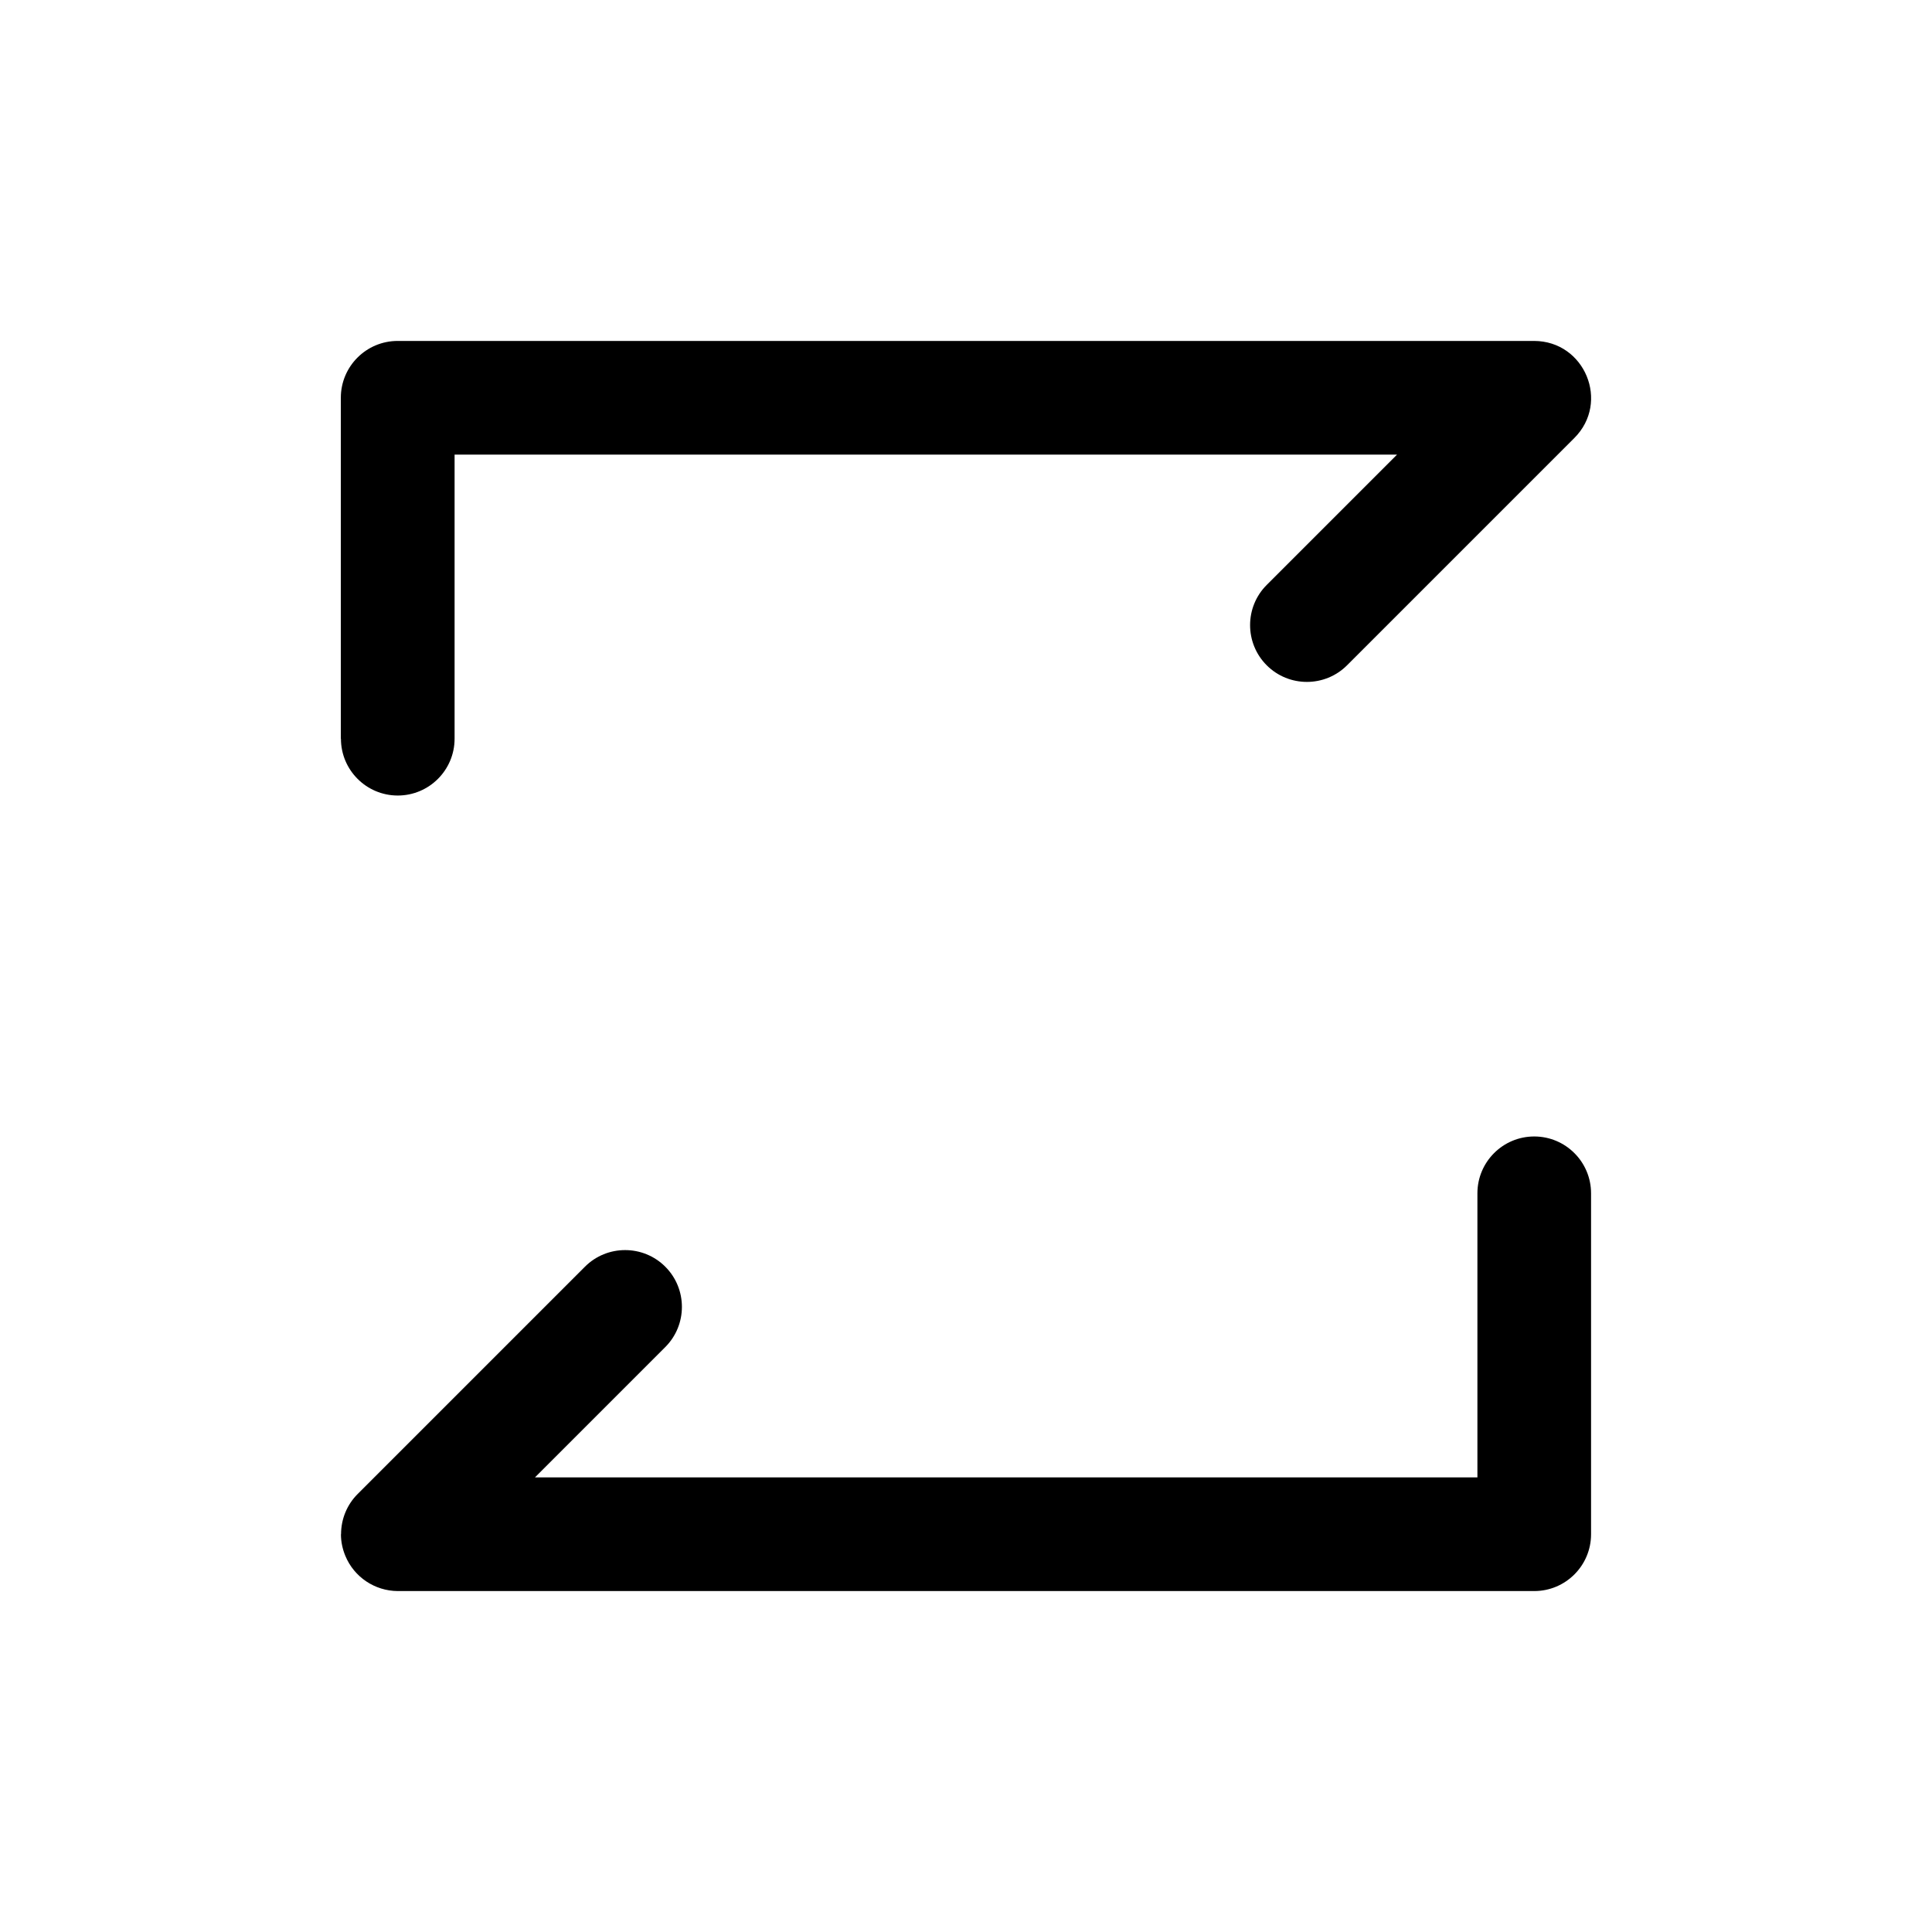
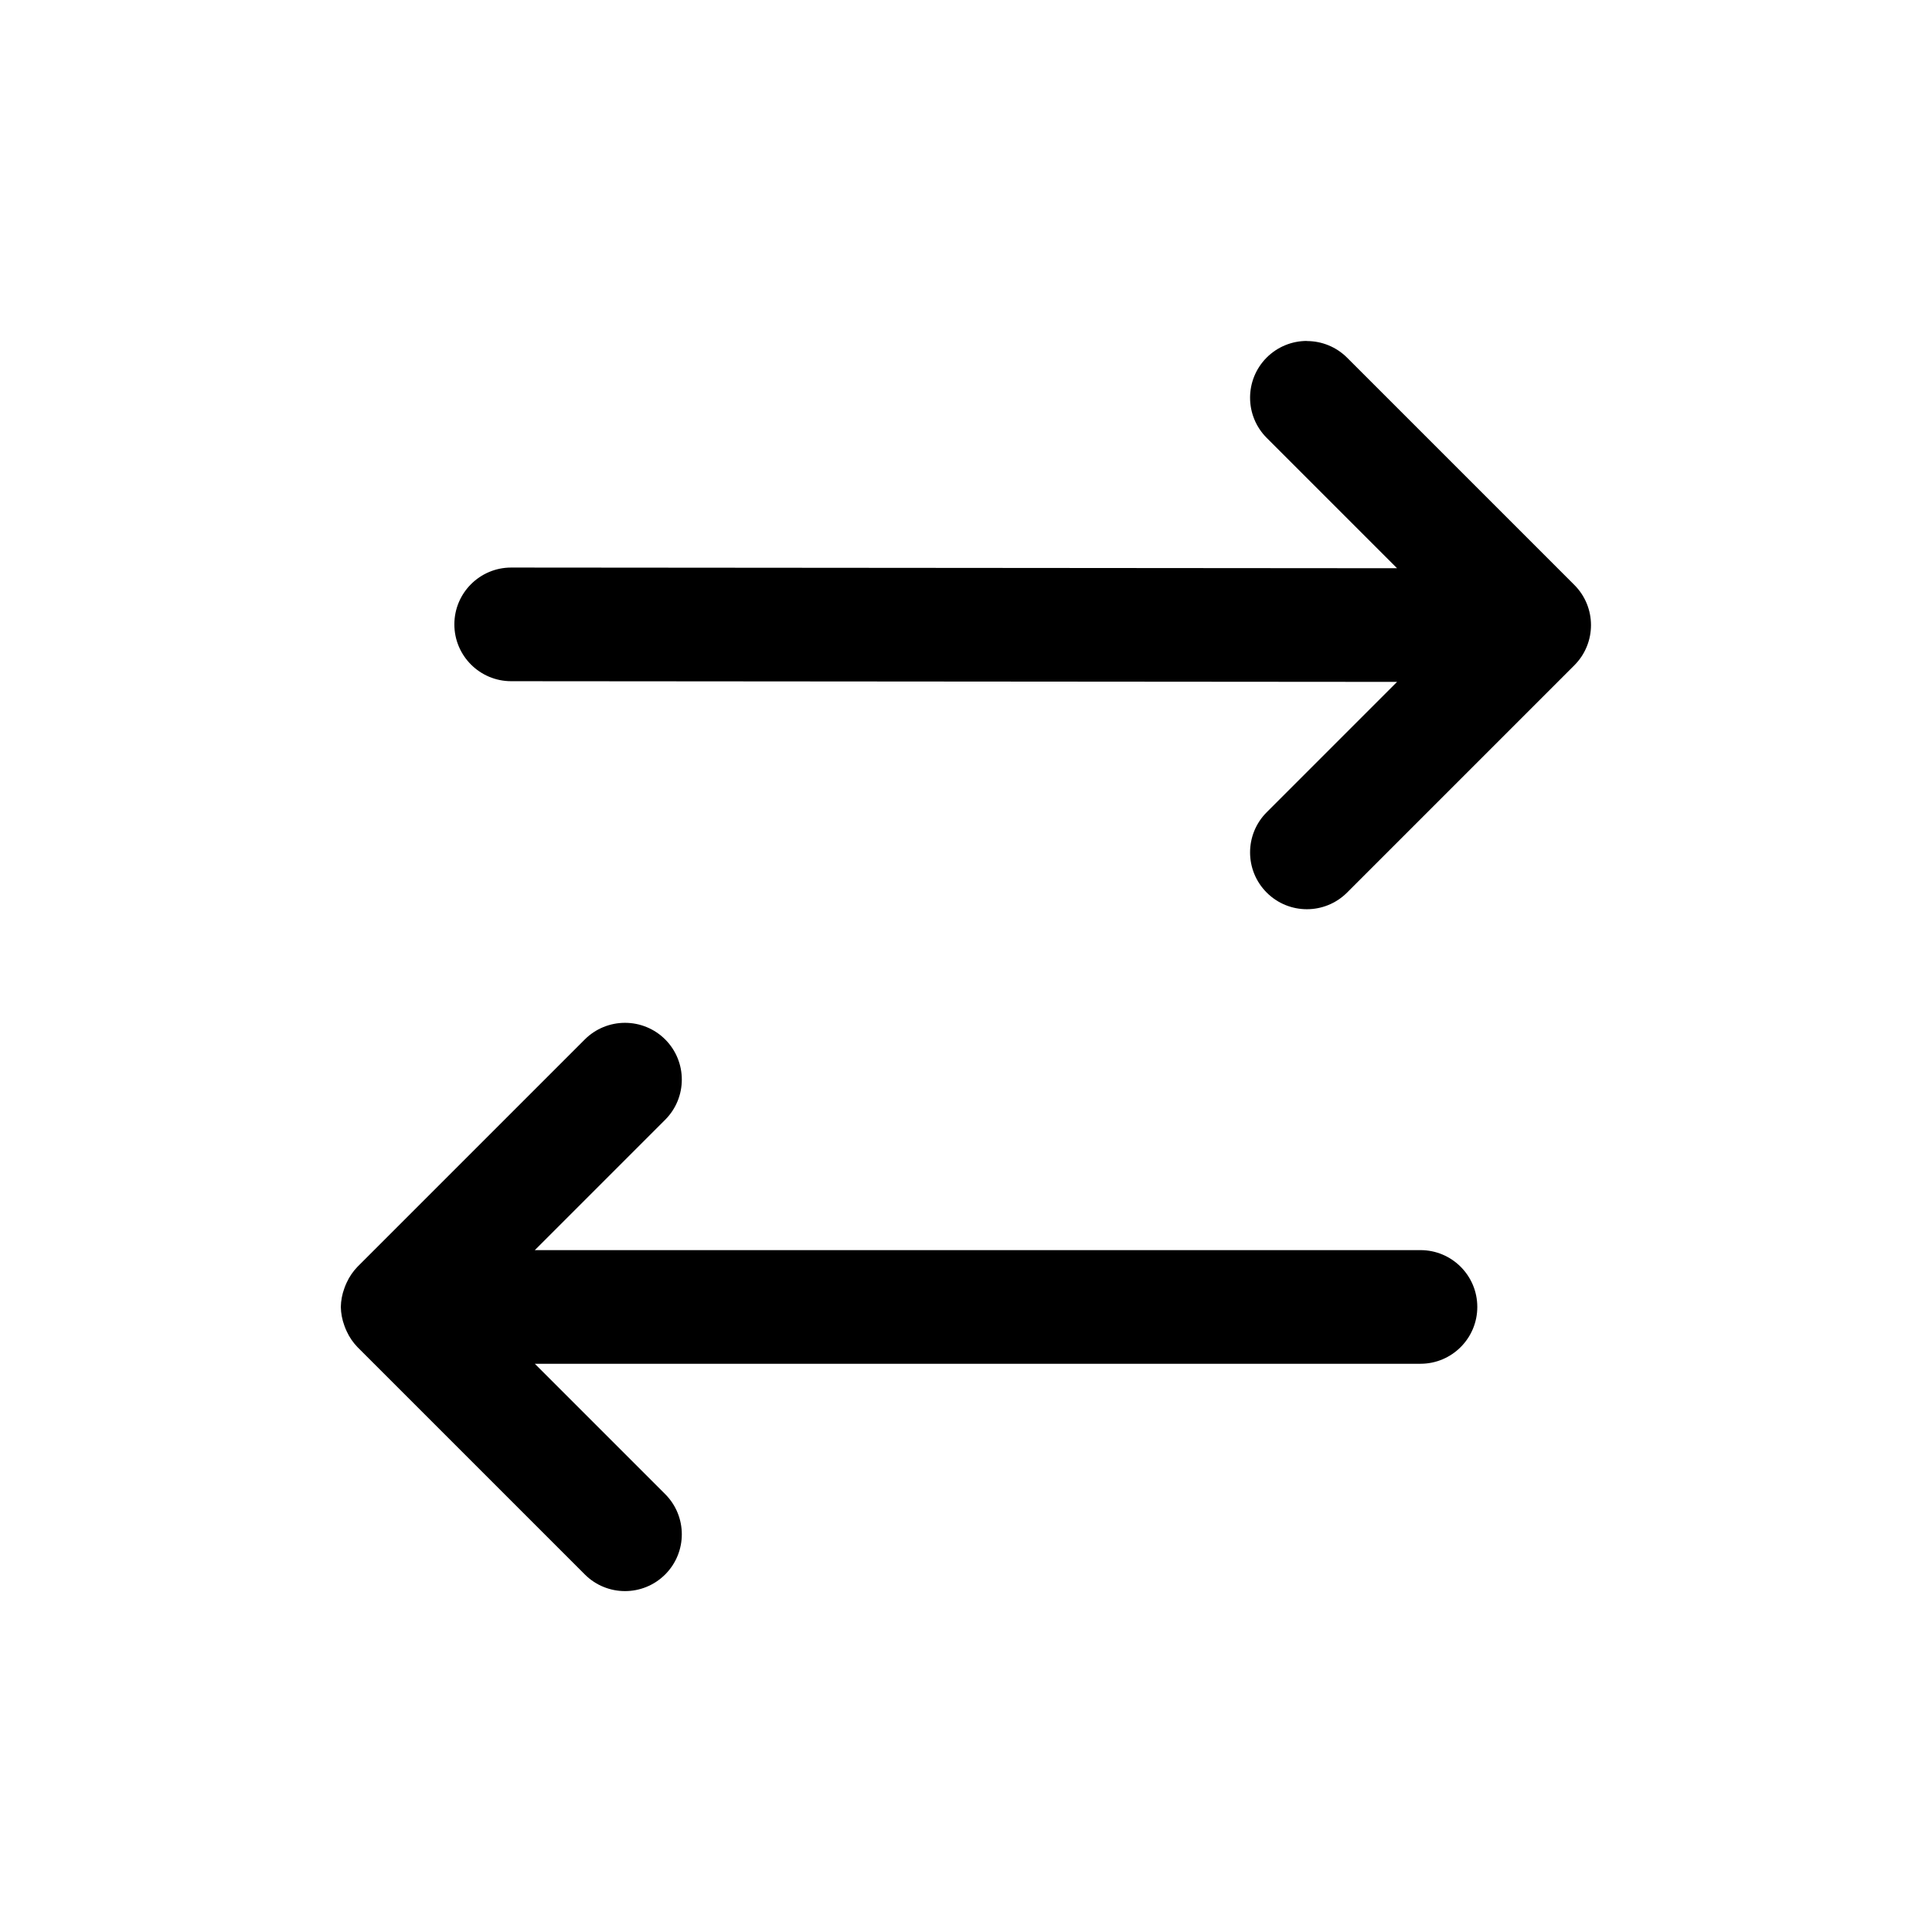
<svg xmlns="http://www.w3.org/2000/svg" width="17" height="17" version="1.1" viewBox="0 0 17 17">
-   <path d="m3 13.5c0.0.066.014.131.039.191.077.186.259.308.461.309h10c.276-2.8e-5.5-.224.5-.5v-3c0-.276-.224-.5-.5-.5s-.5.224-.5.5v2.5h-8.293l1.147-1.147c.195-.195.195-.512 0-.707-.195-.195-.512-.195-.707 0l-2 2c-.094.094-.146.221-.146.354zm0-7c0 .276.224.5.5.5s.5-.224.5-.5v-2.5h8.293l-1.147 1.147c-.195.195-.195.512 0 .707.195.195.512.195.707 0l2-2c.315-.315.092-.853-.354-.854h-10c-.276 2.8e-5-.5.224-.5.5v3z" />
+   <path d="m11.5 3a0.5 0.5 0 0 0-0.354 0.146 0.5 0.5 0 0 0 0 0.707l1.147 1.147-7.795-0.006a0.5 0.5 0 0 0-0.5 0.5 0.5 0.5 0 0 0 0.5 0.5l7.795 0.006-1.147 1.147a0.5 0.5 0 0 0 0 0.707 0.5 0.5 0 0 0 0.707 0l2-2a0.5 0.5 0 0 0 0-0.707l-2-2a0.5 0.5 0 0 0-0.354-0.146zm-6 6a0.5 0.5 0 0 0-0.354 0.146l-2 2a0.5 0.5 0 0 0-0.096 0.141 0.5 0.5 0 0 0-0.02 0.049 0.5 0.5 0 0 0-0.031 0.164 0.5 0.5 0 0 0 0.031 0.164 0.5 0.5 0 0 0 0.02 0.049 0.5 0.5 0 0 0 0.096 0.141l2 2a0.5 0.5 0 0 0 0.707 0 0.5 0.5 0 0 0 0-0.707l-1.147-1.147h7.793a0.5 0.5 0 0 0 0.5-0.5 0.5 0.5 0 0 0-0.5-0.5h-7.793l1.147-1.147a0.5 0.5 0 0 0 0-0.707 0.5 0.5 0 0 0-0.354-0.146z" />
</svg>
